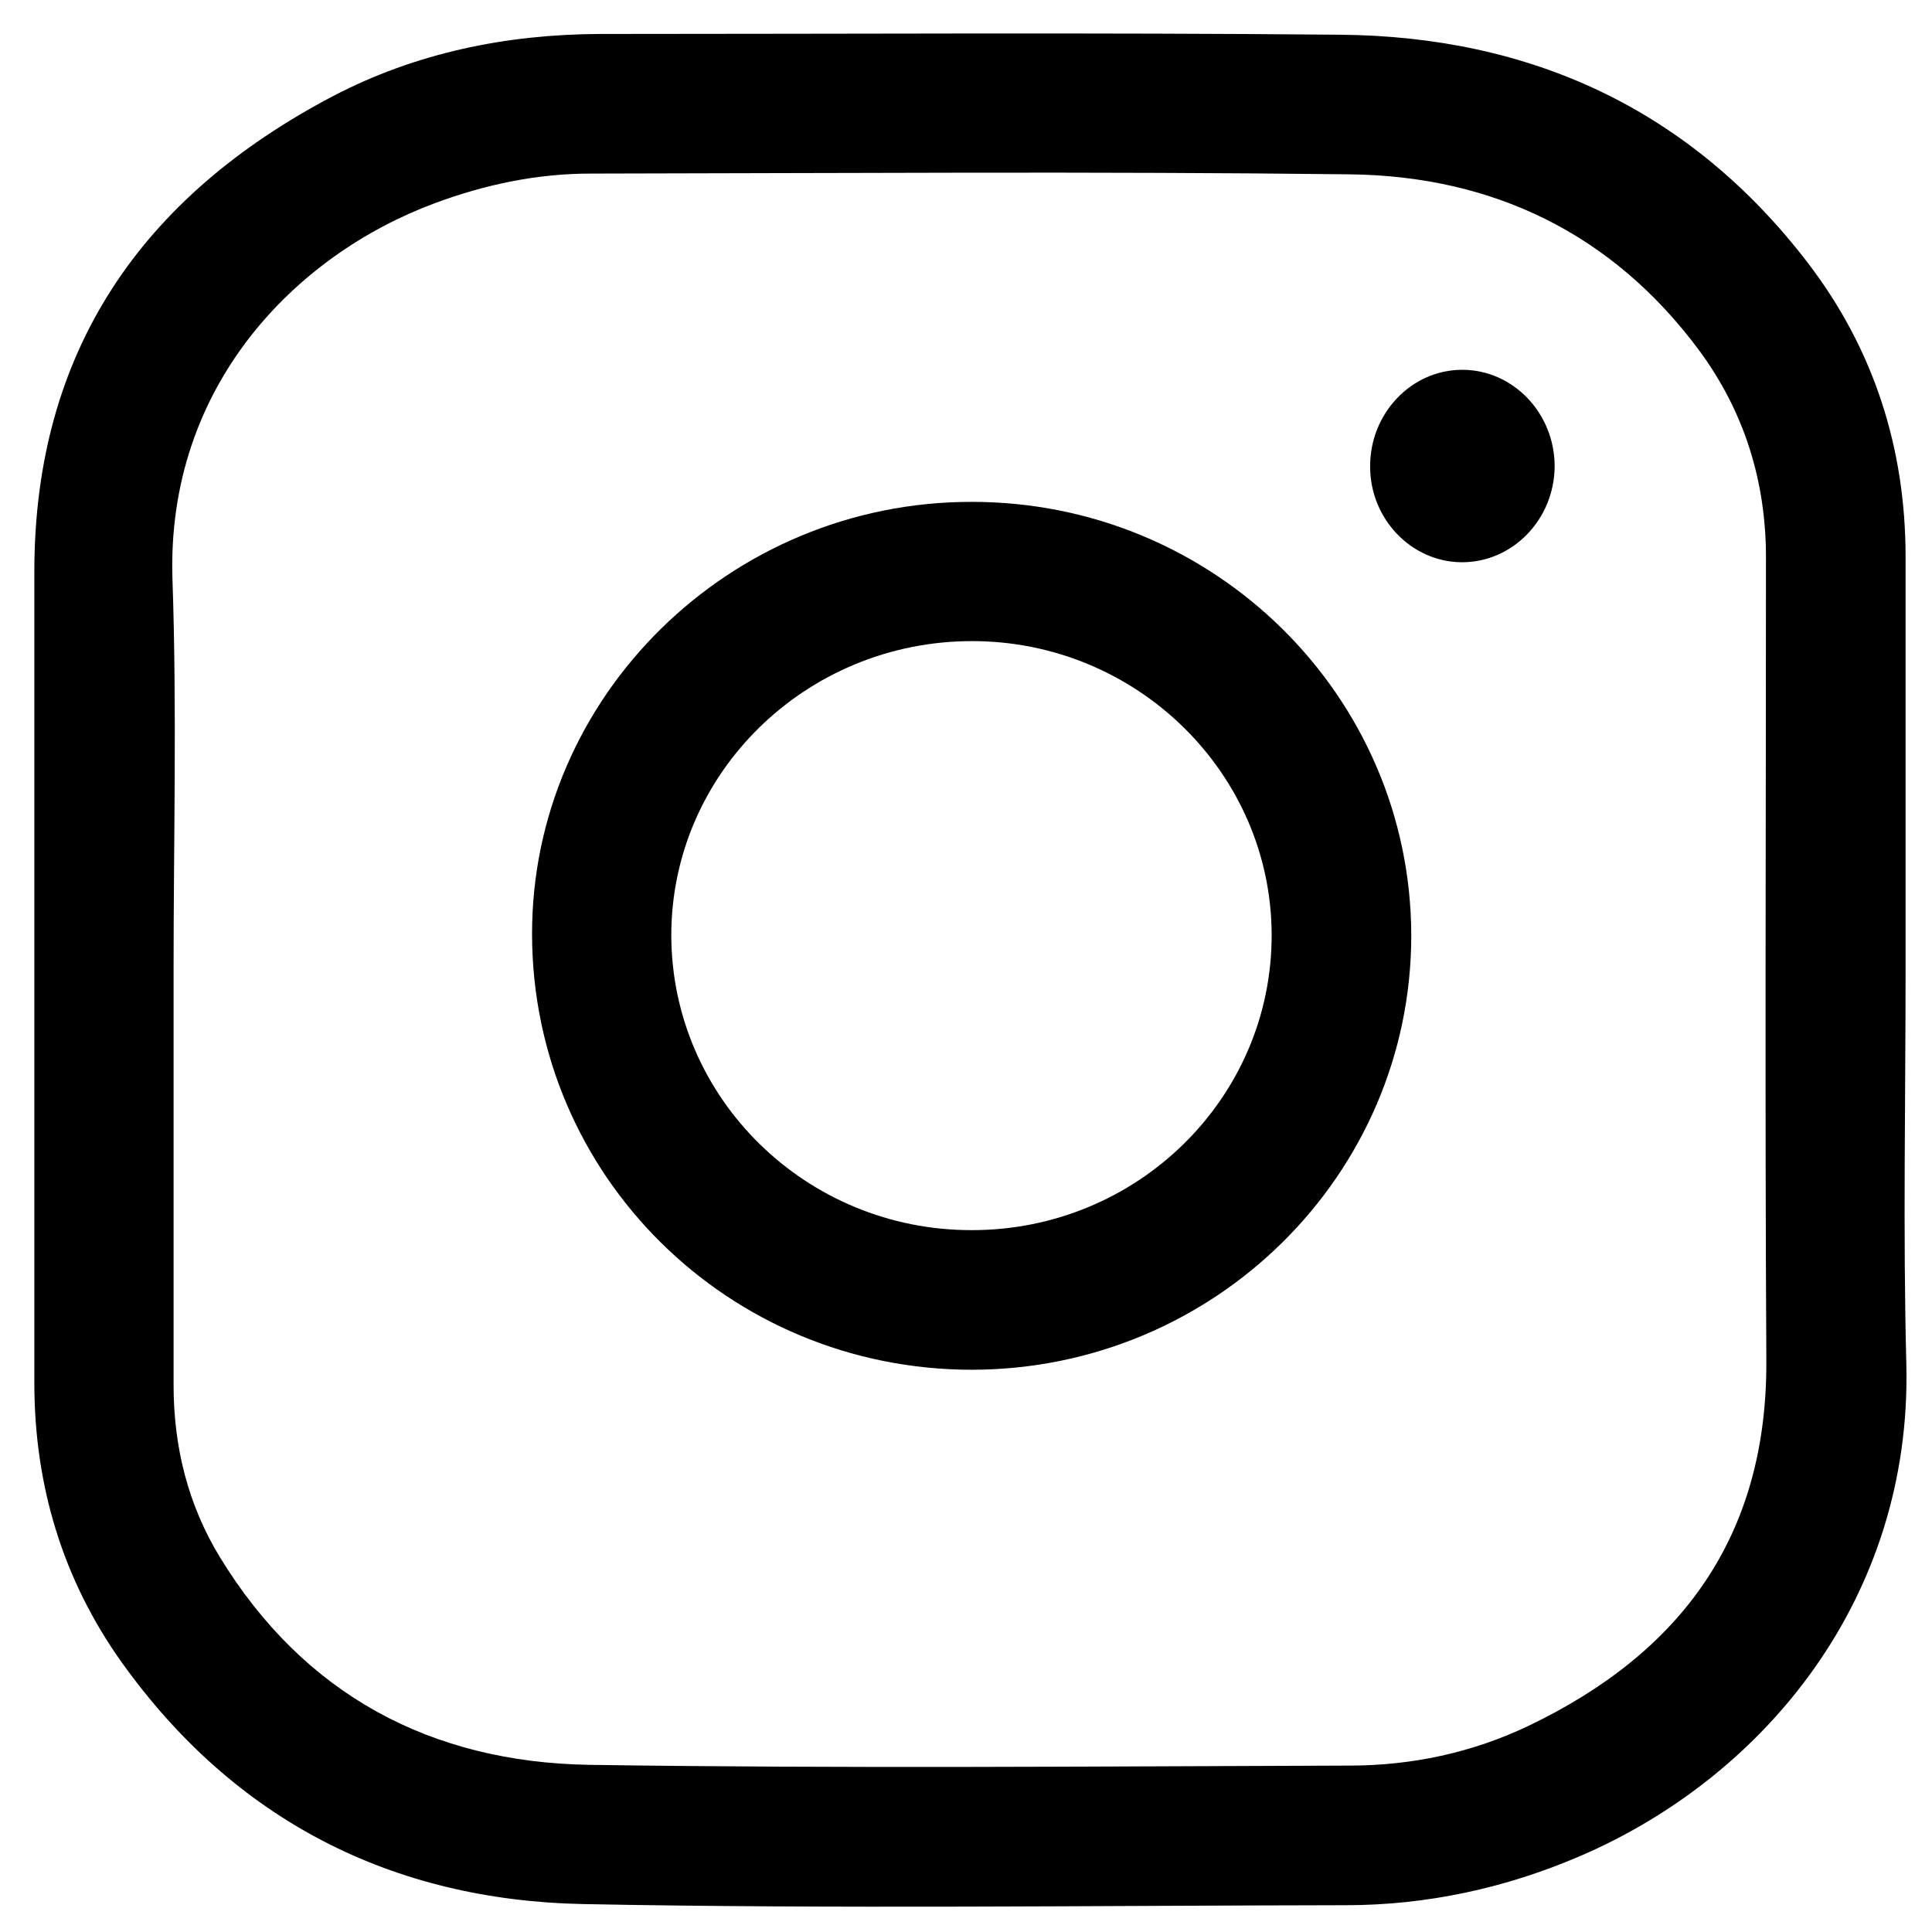
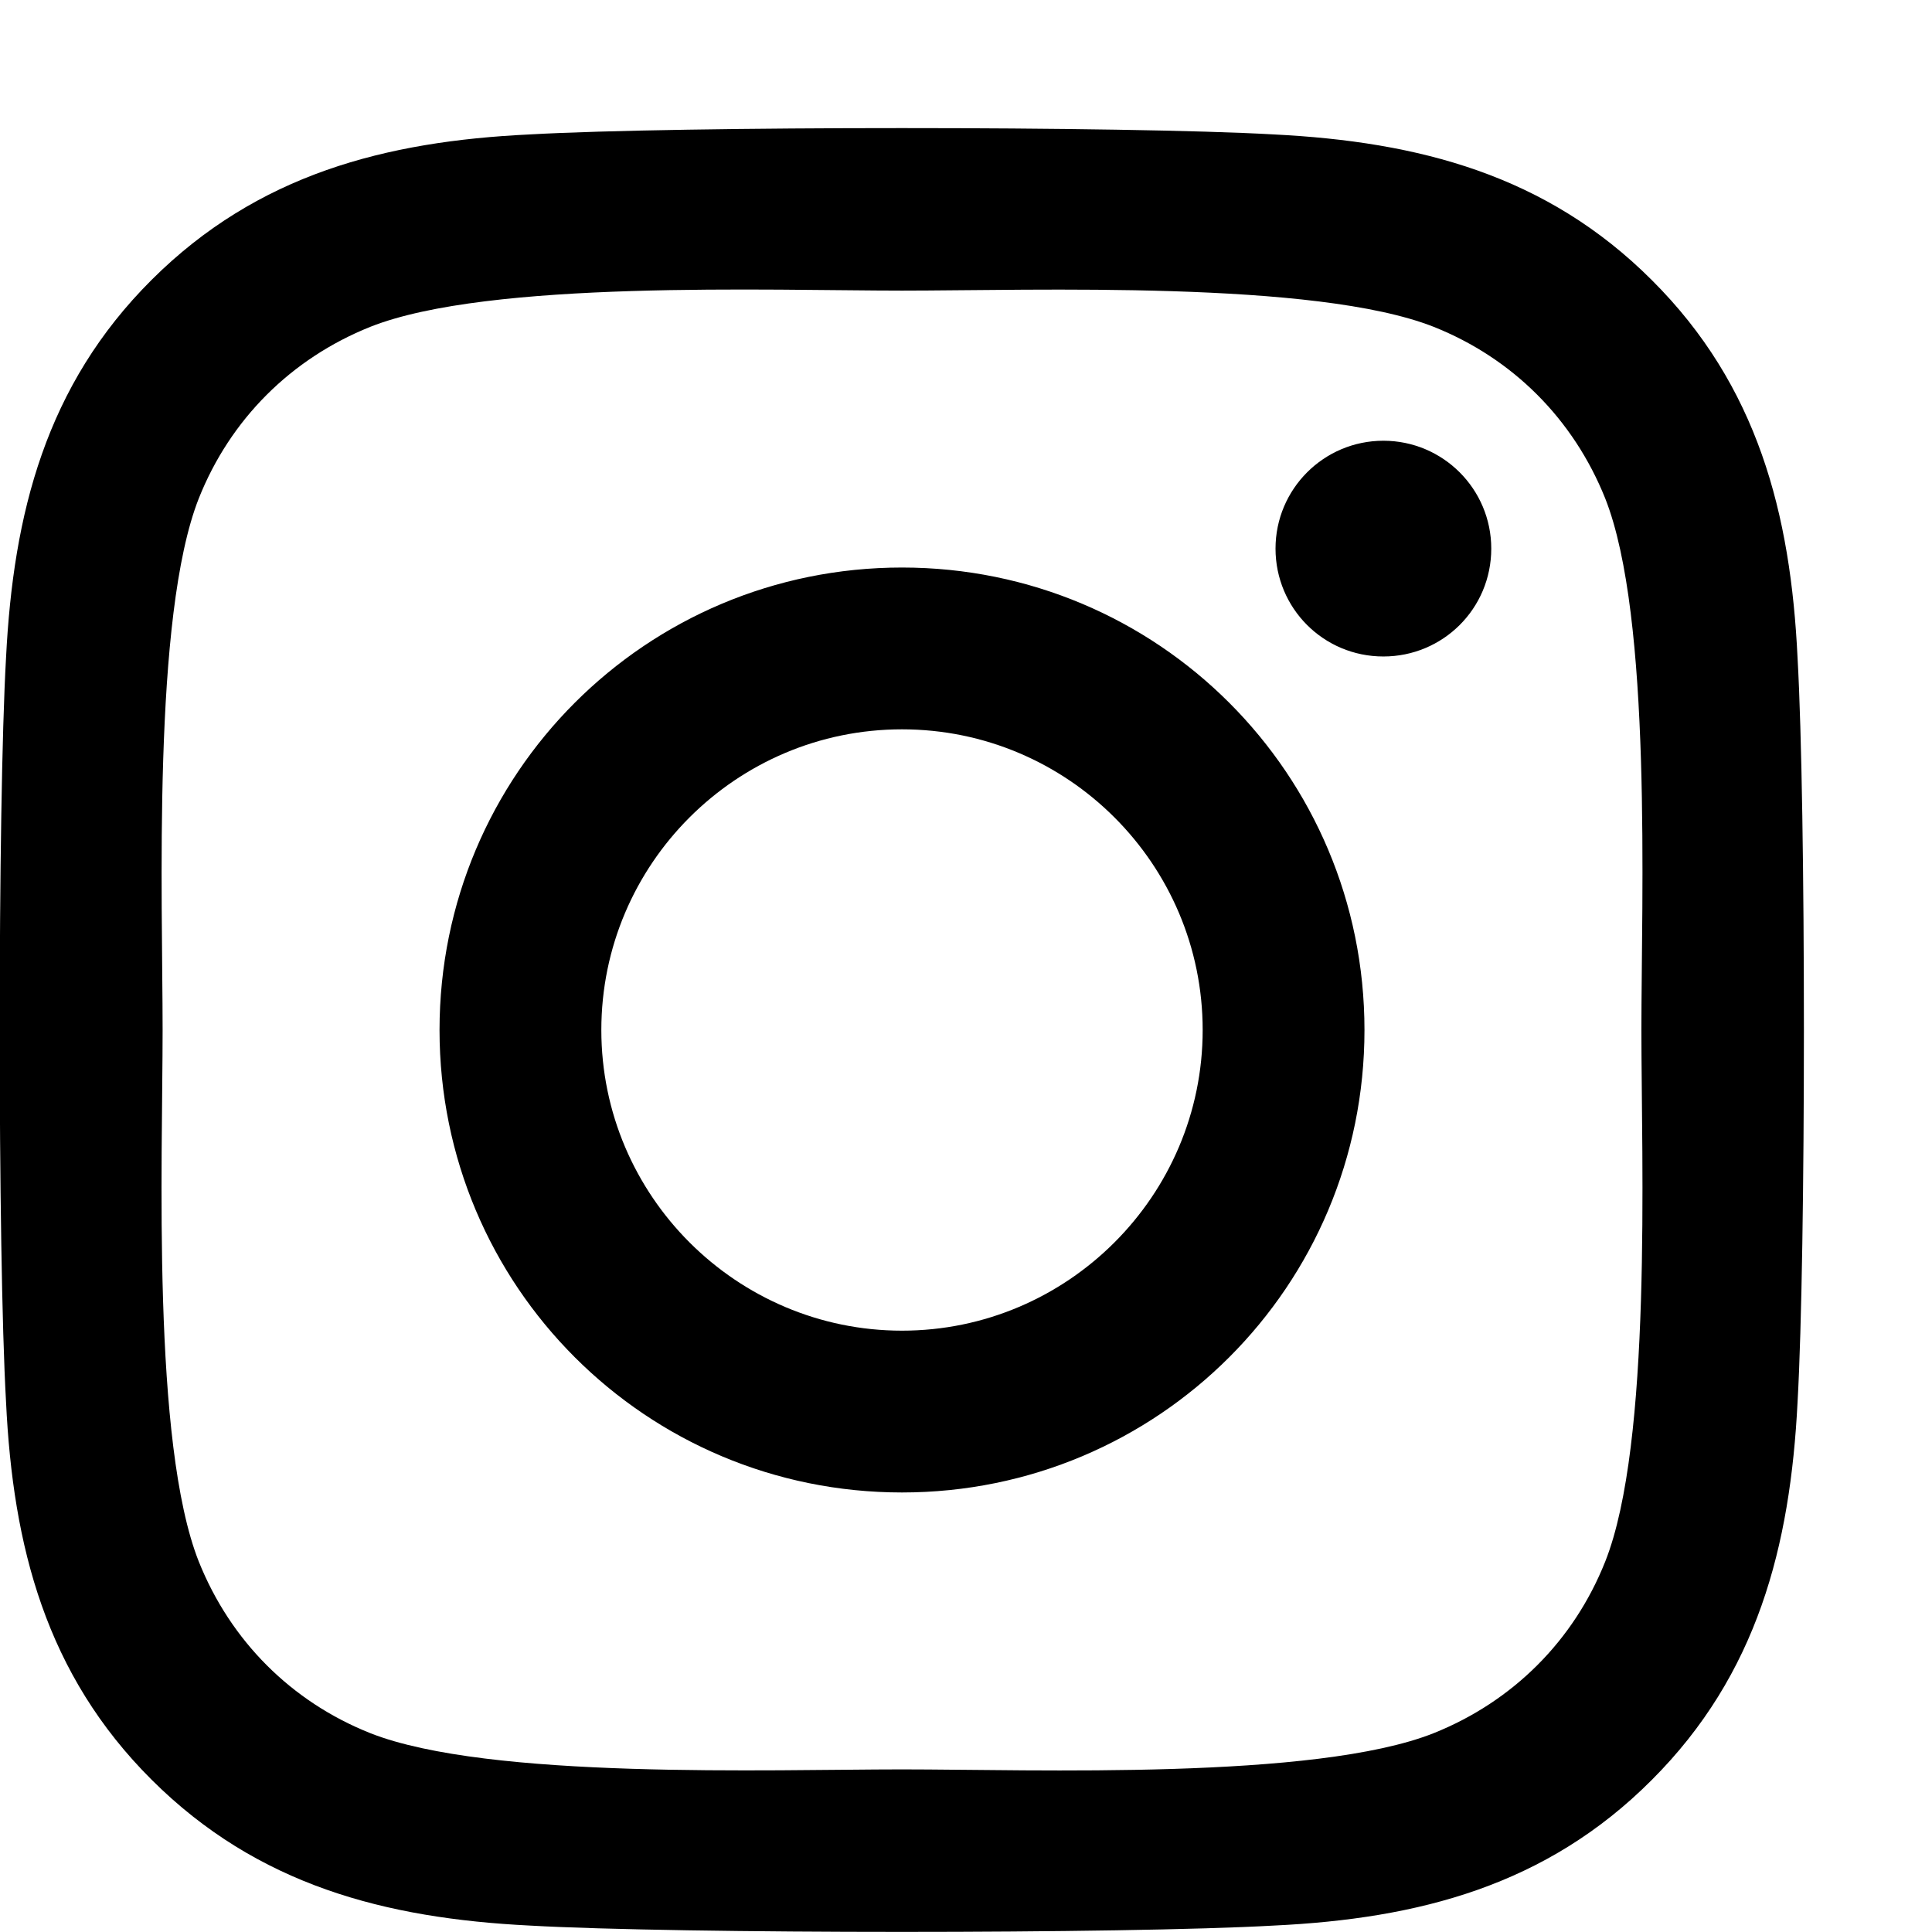
- <svg xmlns="http://www.w3.org/2000/svg" enable-background="new 0 0 512 512" id="Layer_1" version="1.1" viewBox="0 0 512 512" xml:space="preserve">
-   <g>
-     <path d="M505,257c0,34.8-0.7,69.7,0.2,104.5c1.5,61.6-37.2,109.2-86.5,130.4c-19.8,8.5-40.6,13-62.1,13c-67.3,0.1-134.7,1-202-0.3   c-50.7-1-92.4-22.2-122.3-64c-15.7-22-23.2-47-23.2-74.1c0-71.7,0-143.3,0-215c0-58.5,28.5-99.4,79.1-126C110.2,14,134.1,9.1,159,9   c65.3,0,130.7-0.4,196,0.2c50.7,0.4,93,19.8,124.2,60.6c17.4,22.8,25.8,49,25.8,77.8C505,184,505,220.5,505,257z M46,257   c0,36.7,0,73.3,0,110c0,16.4,3.8,31.8,12.3,45.7c22.3,36.5,56,54.3,97.8,55c67.1,1,134.3,0.4,201.5,0.2c16.5,0,32.5-3.4,47.4-10.5   c40.6-19.4,63.3-50.3,63.1-96.7c-0.4-71-0.1-142-0.1-213c0-20.1-5.7-38.5-17.6-54.7c-23-31.1-54.8-46.4-92.8-46.8   c-67-0.8-134-0.3-201-0.2c-14.3,0-28.1,2.9-41.5,7.9c-36.8,13.7-71,48.4-69.4,99.5C46.9,188,46,222.5,46,257z" />
-     <path d="M257.6,363c-64.5,0-116.5-51.4-116.6-115.4c-0.1-63,52.3-114.6,116.4-114.6c64.3-0.1,116.5,51.4,116.6,114.9   C374,311.3,321.9,362.9,257.6,363z M257.6,326c43.9,0,79.5-35.1,79.4-78.3c-0.1-42.8-35.7-77.8-79.4-77.8   c-43.9,0-79.7,34.9-79.7,78C178,291.1,213.7,326.1,257.6,326z" />
-     <path d="M387.5,98c13.5,0,24.5,11.5,24.5,25.6c-0.1,14.1-11.2,25.5-24.7,25.4c-13.3-0.1-24.2-11.5-24.2-25.3   C363,109.6,374,98,387.5,98z" />
-   </g>
+ <svg xmlns="http://www.w3.org/2000/svg" id="instagram" aria-hidden="true" data-icon="instagram" role="img" viewBox="0 0 480 480">
+   <path fill="currentColor" d="M224.1 141c-63.6 0-114.9 51.3-114.9 114.9s51.3 114.9 114.9 114.9S339 319.5 339 255.9 287.7 141 224.1 141zm0 189.6c-41.1 0-74.7-33.5-74.7-74.7s33.5-74.7 74.7-74.7 74.7 33.5 74.7 74.7-33.6 74.7-74.7 74.7zm146.4-194.3c0 14.9-12 26.8-26.8 26.8-14.9 0-26.8-12-26.8-26.8s12-26.8 26.8-26.8 26.8 12 26.8 26.8zm76.1 27.2c-1.7-35.9-9.9-67.7-36.2-93.9-26.2-26.2-58-34.4-93.9-36.2-37-2.1-147.9-2.1-184.9 0-35.8 1.7-67.6 9.9-93.9 36.1s-34.4 58-36.2 93.9c-2.1 37-2.1 147.9 0 184.9 1.7 35.9 9.9 67.7 36.2 93.9s58 34.4 93.9 36.2c37 2.1 147.9 2.1 184.9 0 35.9-1.7 67.7-9.9 93.9-36.2 26.2-26.2 34.4-58 36.2-93.9 2.1-37 2.1-147.8 0-184.8zM398.8 388c-7.8 19.6-22.9 34.7-42.6 42.6-29.5 11.7-99.5 9-132.1 9s-102.7 2.6-132.1-9c-19.6-7.8-34.7-22.9-42.6-42.6-11.7-29.5-9-99.5-9-132.1s-2.6-102.7 9-132.1c7.8-19.6 22.9-34.7 42.6-42.6 29.5-11.7 99.5-9 132.1-9s102.7-2.6 132.1 9c19.6 7.8 34.7 22.9 42.6 42.6 11.7 29.5 9 99.5 9 132.1s2.7 102.7-9 132.1z" />
</svg>
